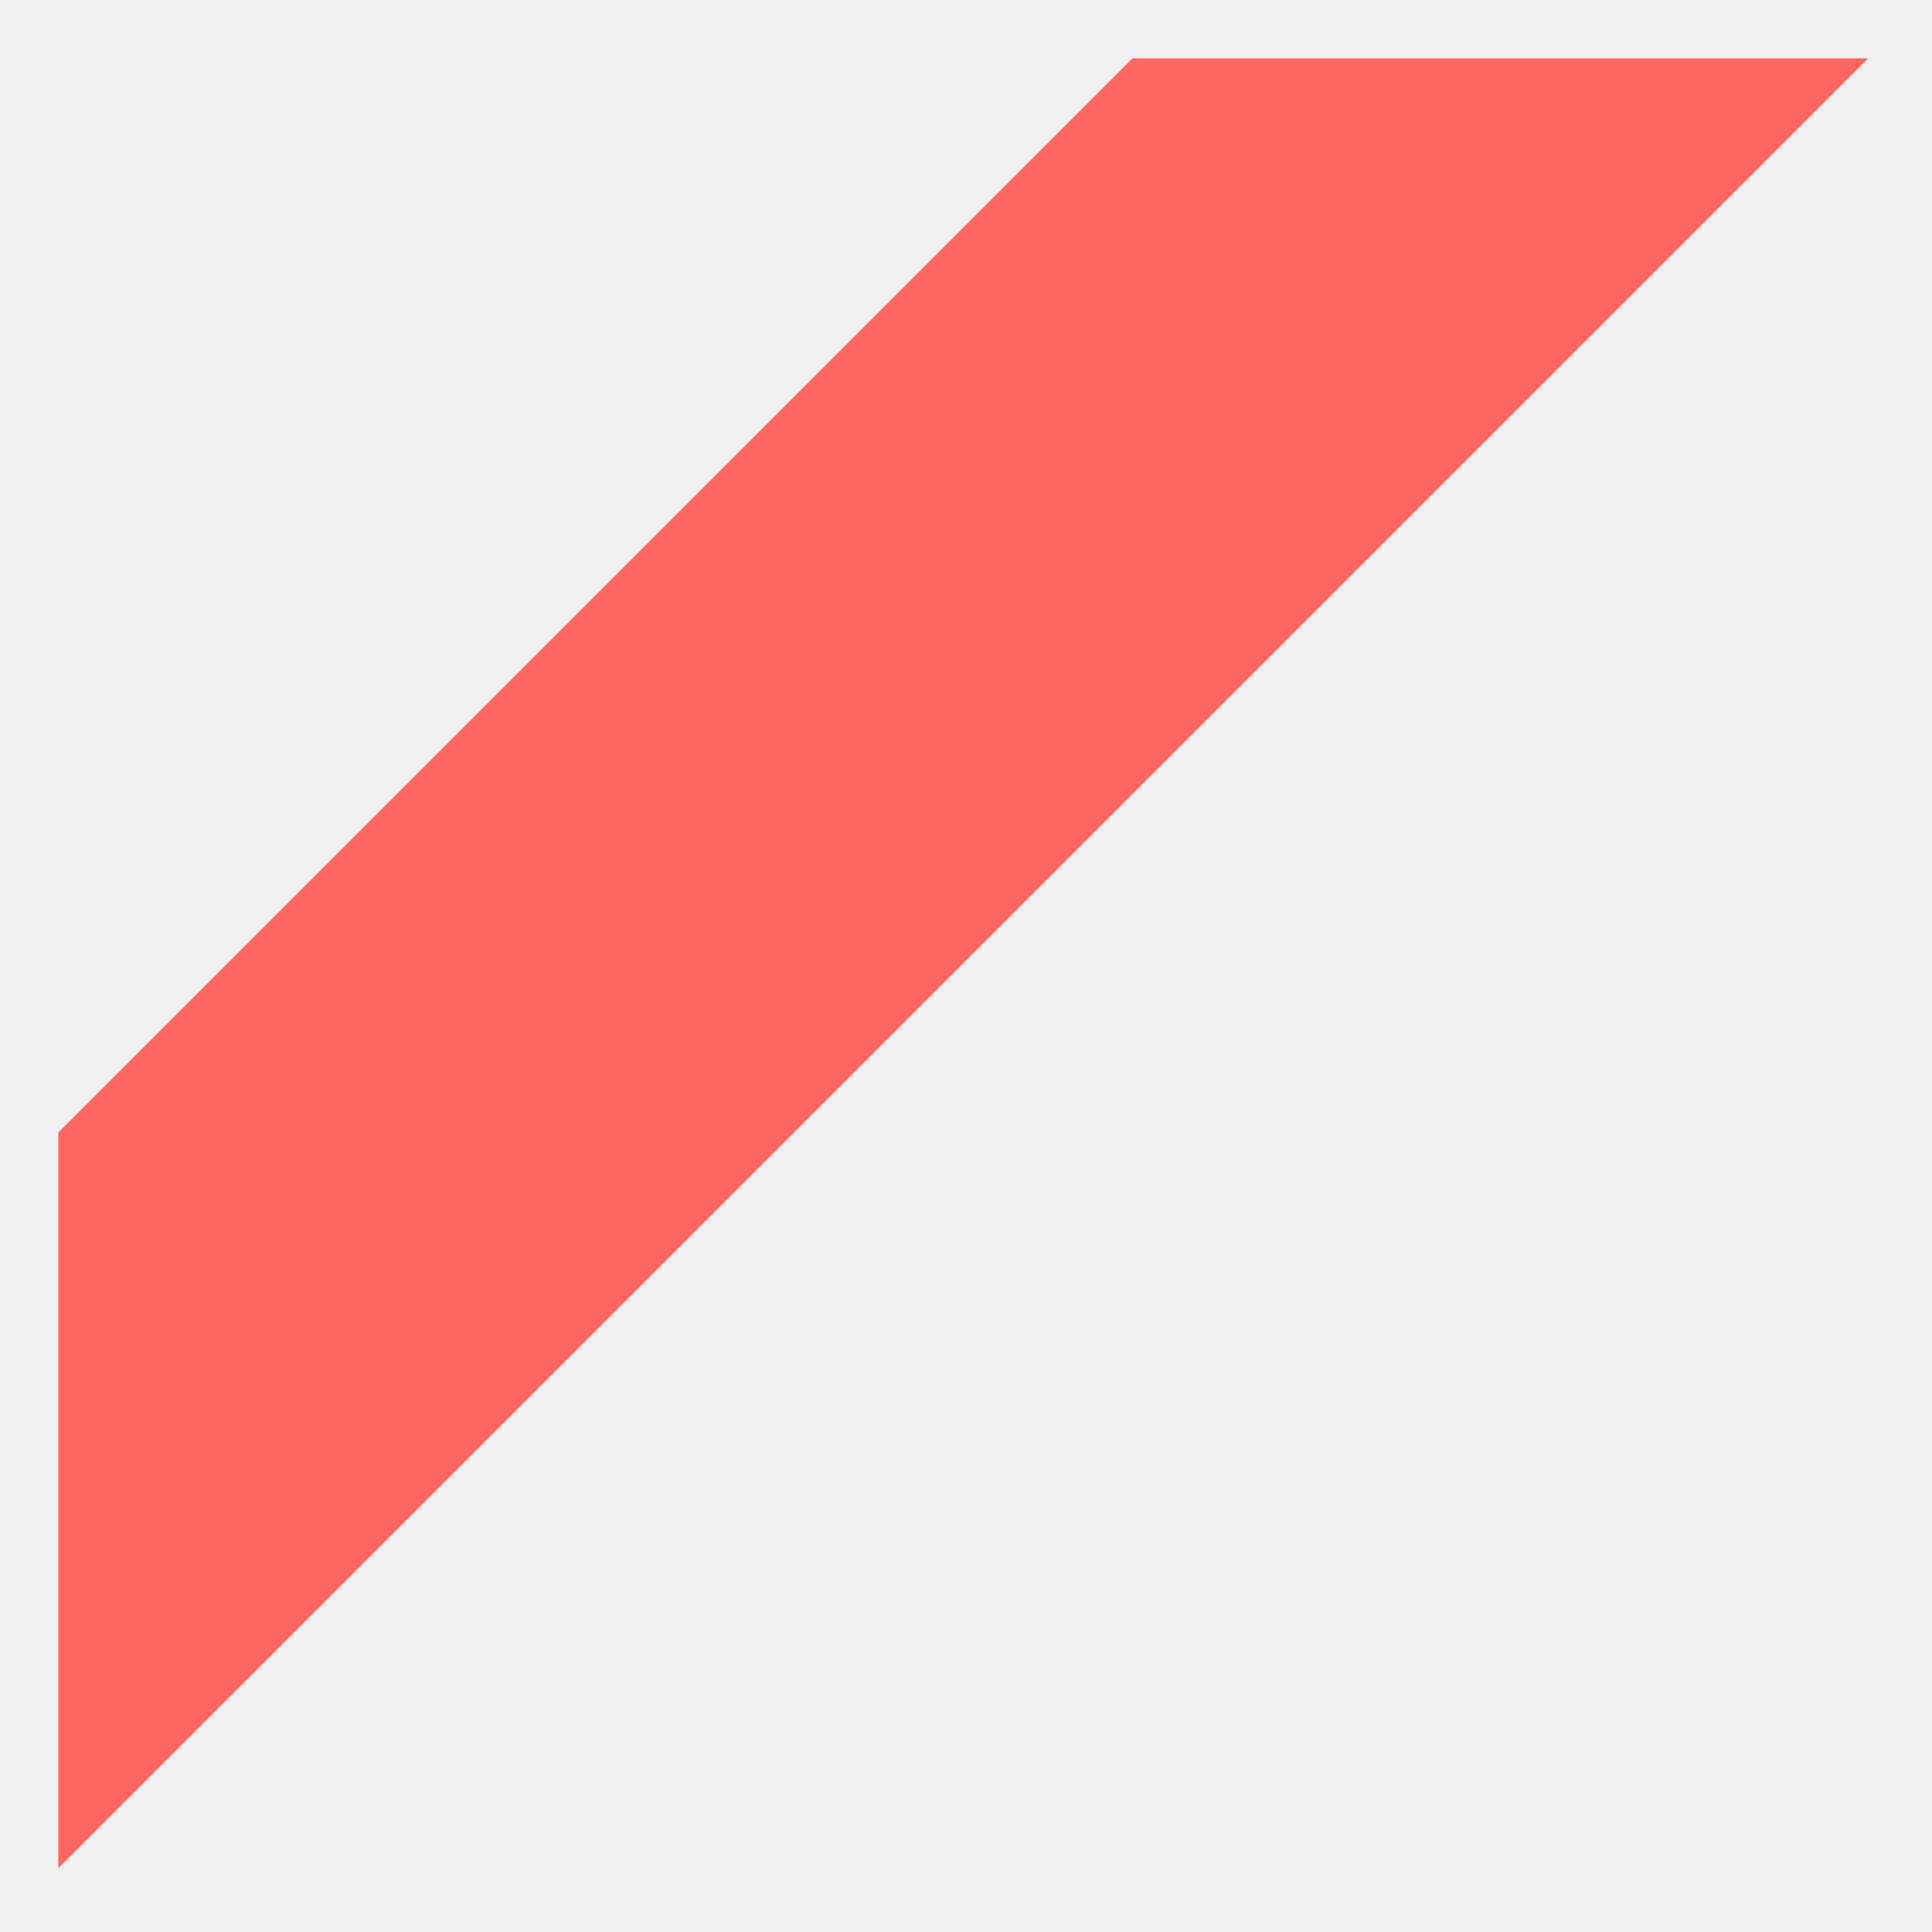
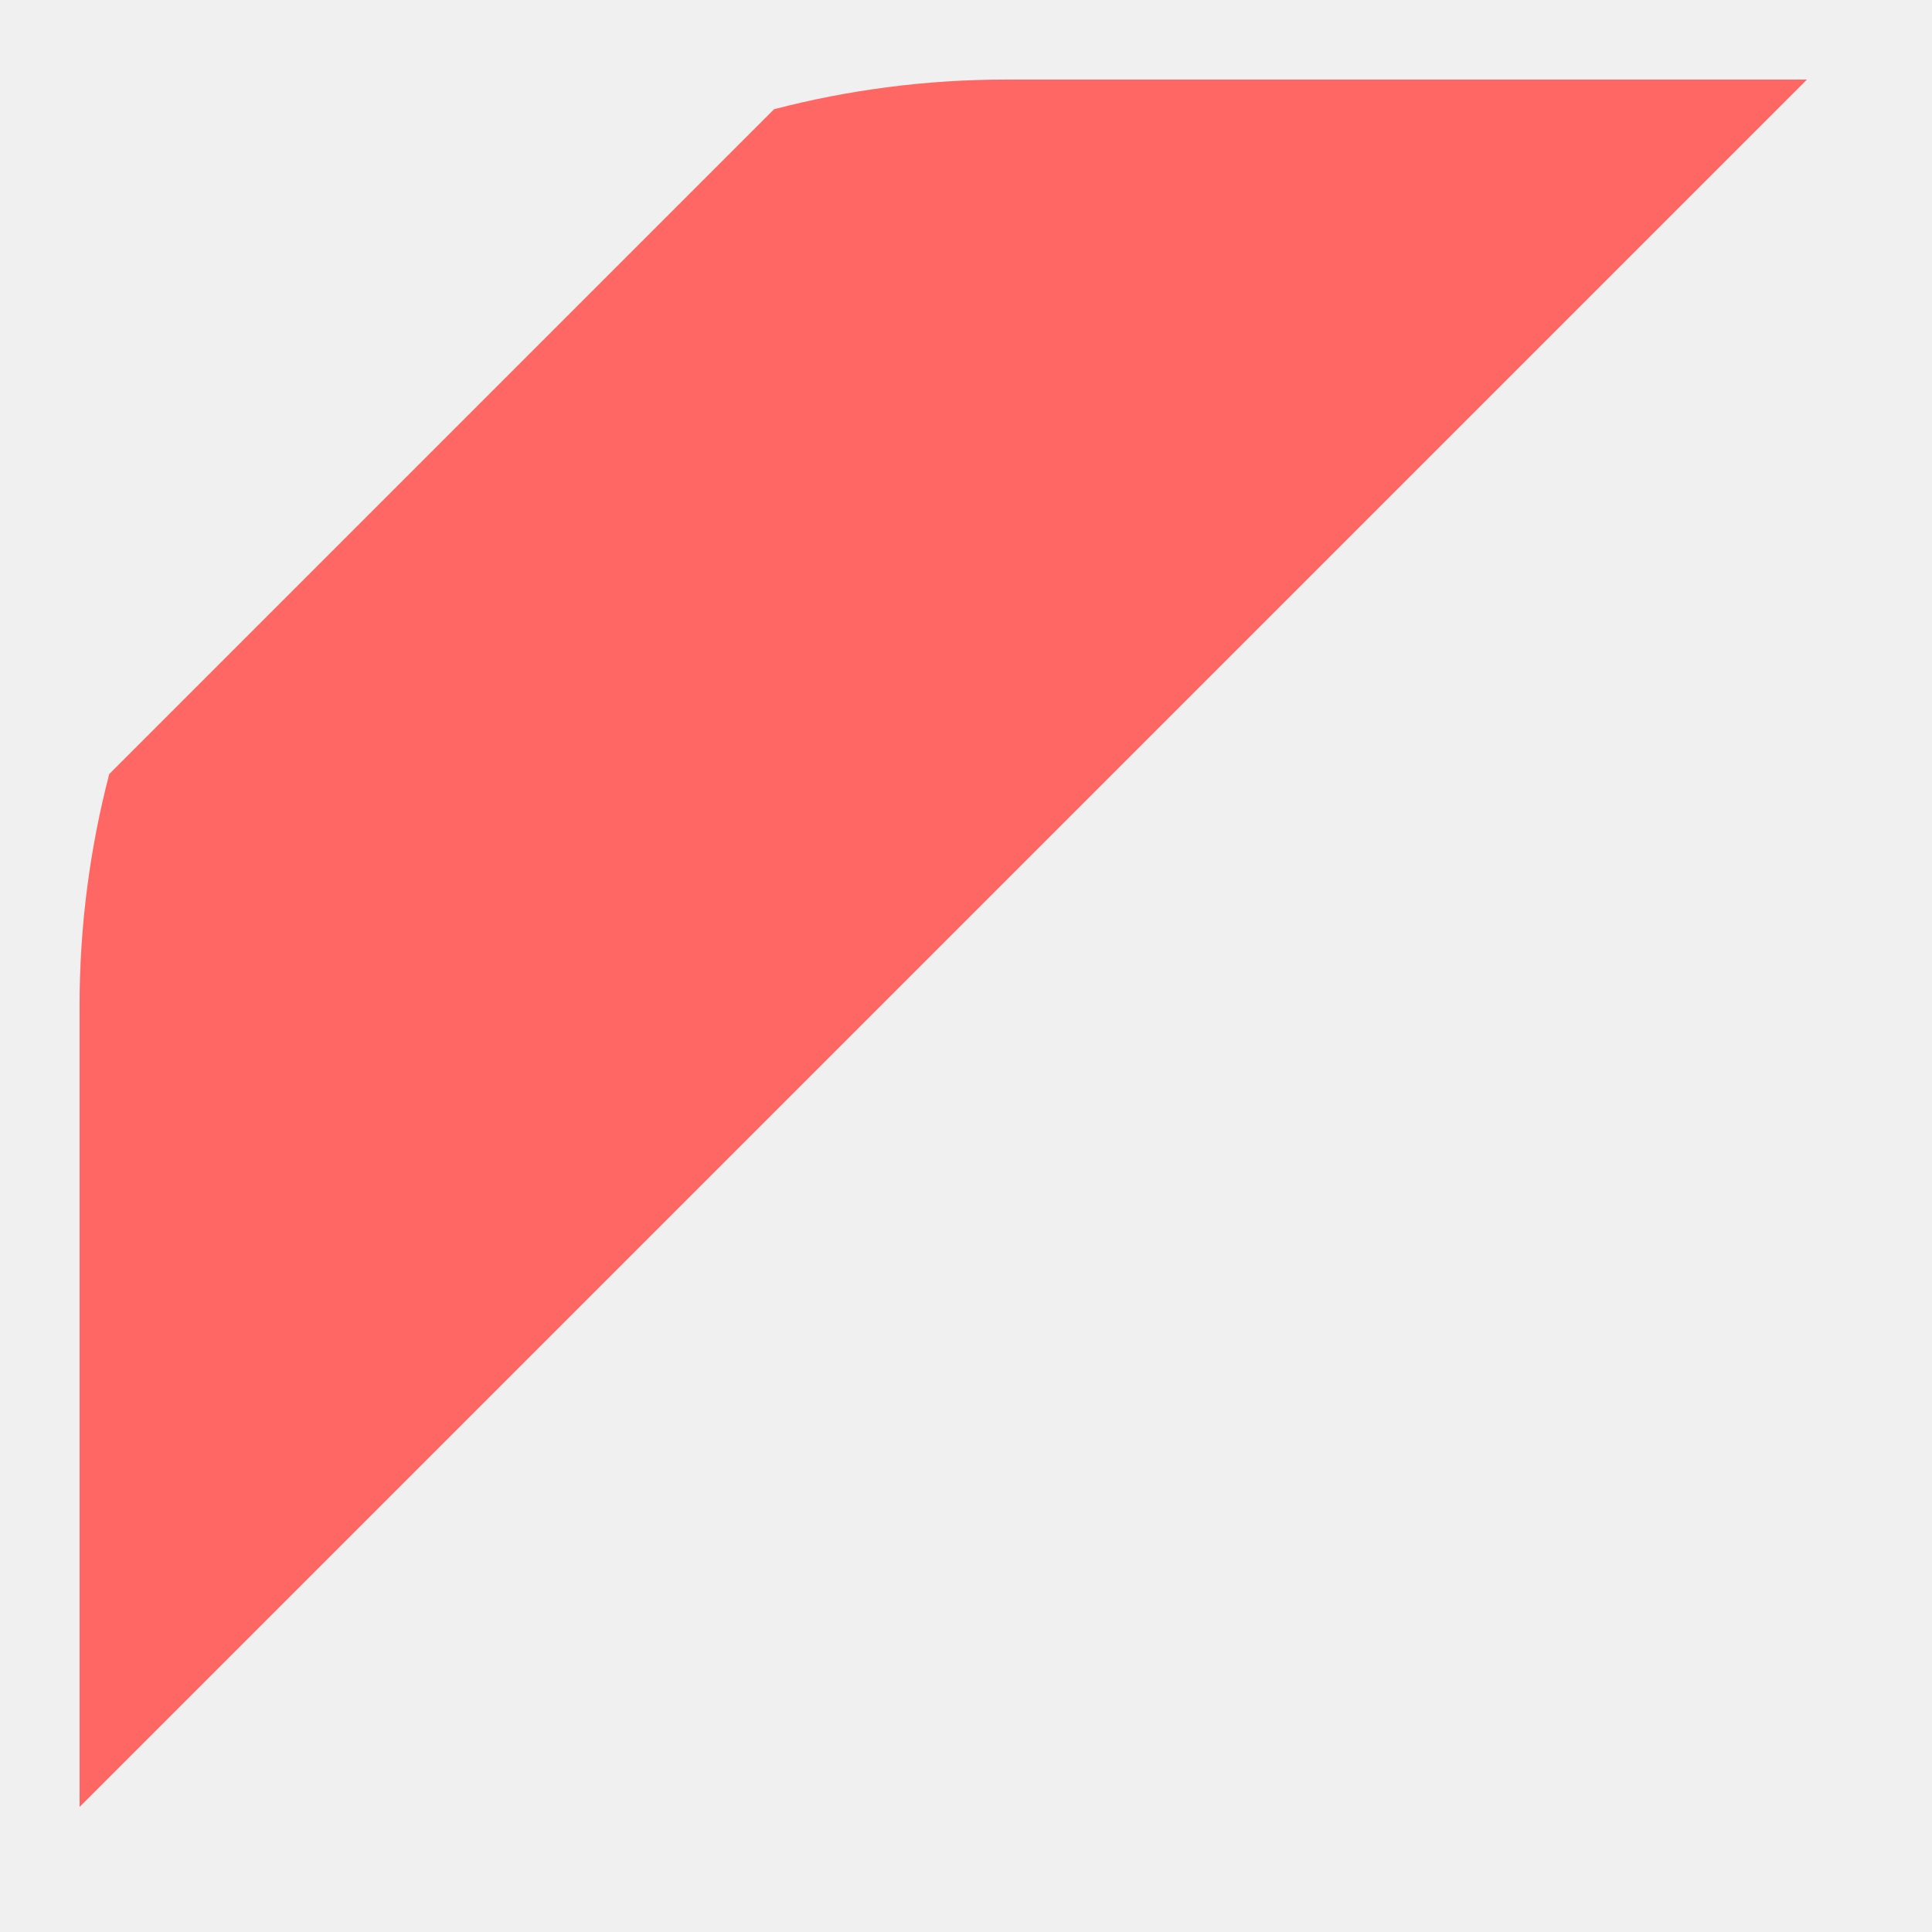
- <svg xmlns="http://www.w3.org/2000/svg" version="1.1" width="15px" height="15px">
+ <svg xmlns="http://www.w3.org/2000/svg" version="1.1" width="11px" height="11px">
  <defs>
    <pattern id="BGPattern" patternUnits="userSpaceOnUse" alignment="0 0" imageRepeat="None" />
-     <mask fill="white" id="Clip8101">
-       <path d="M 8.792 0.453  L 0.453 8.792  L 0.453 14.504  L 14.504 0.453  L 8.792 0.453  Z " fill-rule="evenodd" />
+     <mask fill="white" id="Clip208">
+       <path d="M 0.453 10.288  L 10.288 0.453  L 5.727 0.453  C 5.272 0.453  4.829 0.512  4.407 0.622  L 0.622 4.407  C 0.512 4.829  0.453 5.272  0.453 5.727  L 0.453 10.288  Z " fill-rule="evenodd" />
    </mask>
  </defs>
  <g transform="matrix(1 0 0 1 -92 -1343 )">
-     <path d="M 8.792 0.453  L 0.453 8.792  L 0.453 14.504  L 14.504 0.453  L 8.792 0.453  Z " fill-rule="nonzero" fill="rgba(255, 102, 97, 1)" stroke="none" transform="matrix(1 0 0 1 92 1343 )" class="fill" />
-     <path d="M 8.792 0.453  L 0.453 8.792  L 0.453 14.504  L 14.504 0.453  L 8.792 0.453  Z " stroke-width="0" stroke-dasharray="0" stroke="rgba(255, 255, 255, 0)" fill="none" transform="matrix(1 0 0 1 92 1343 )" class="stroke" mask="url(#Clip8101)" />
+     <path d="M 0.453 10.288  L 10.288 0.453  L 5.727 0.453  C 5.272 0.453  4.829 0.512  4.407 0.622  L 0.622 4.407  C 0.512 4.829  0.453 5.272  0.453 5.727  L 0.453 10.288  Z " fill-rule="nonzero" fill="rgba(255, 103, 100, 1)" stroke="none" transform="matrix(1 0 0 1 92 1343 )" class="fill" />
+     <path d="M 0.453 10.288  L 10.288 0.453  L 5.727 0.453  C 5.272 0.453  4.829 0.512  4.407 0.622  L 0.622 4.407  C 0.512 4.829  0.453 5.272  0.453 5.727  L 0.453 10.288  Z " stroke-width="0" stroke-dasharray="0" stroke="rgba(255, 255, 255, 0)" fill="none" transform="matrix(1 0 0 1 92 1343 )" class="stroke" mask="url(#Clip208)" />
  </g>
</svg>
